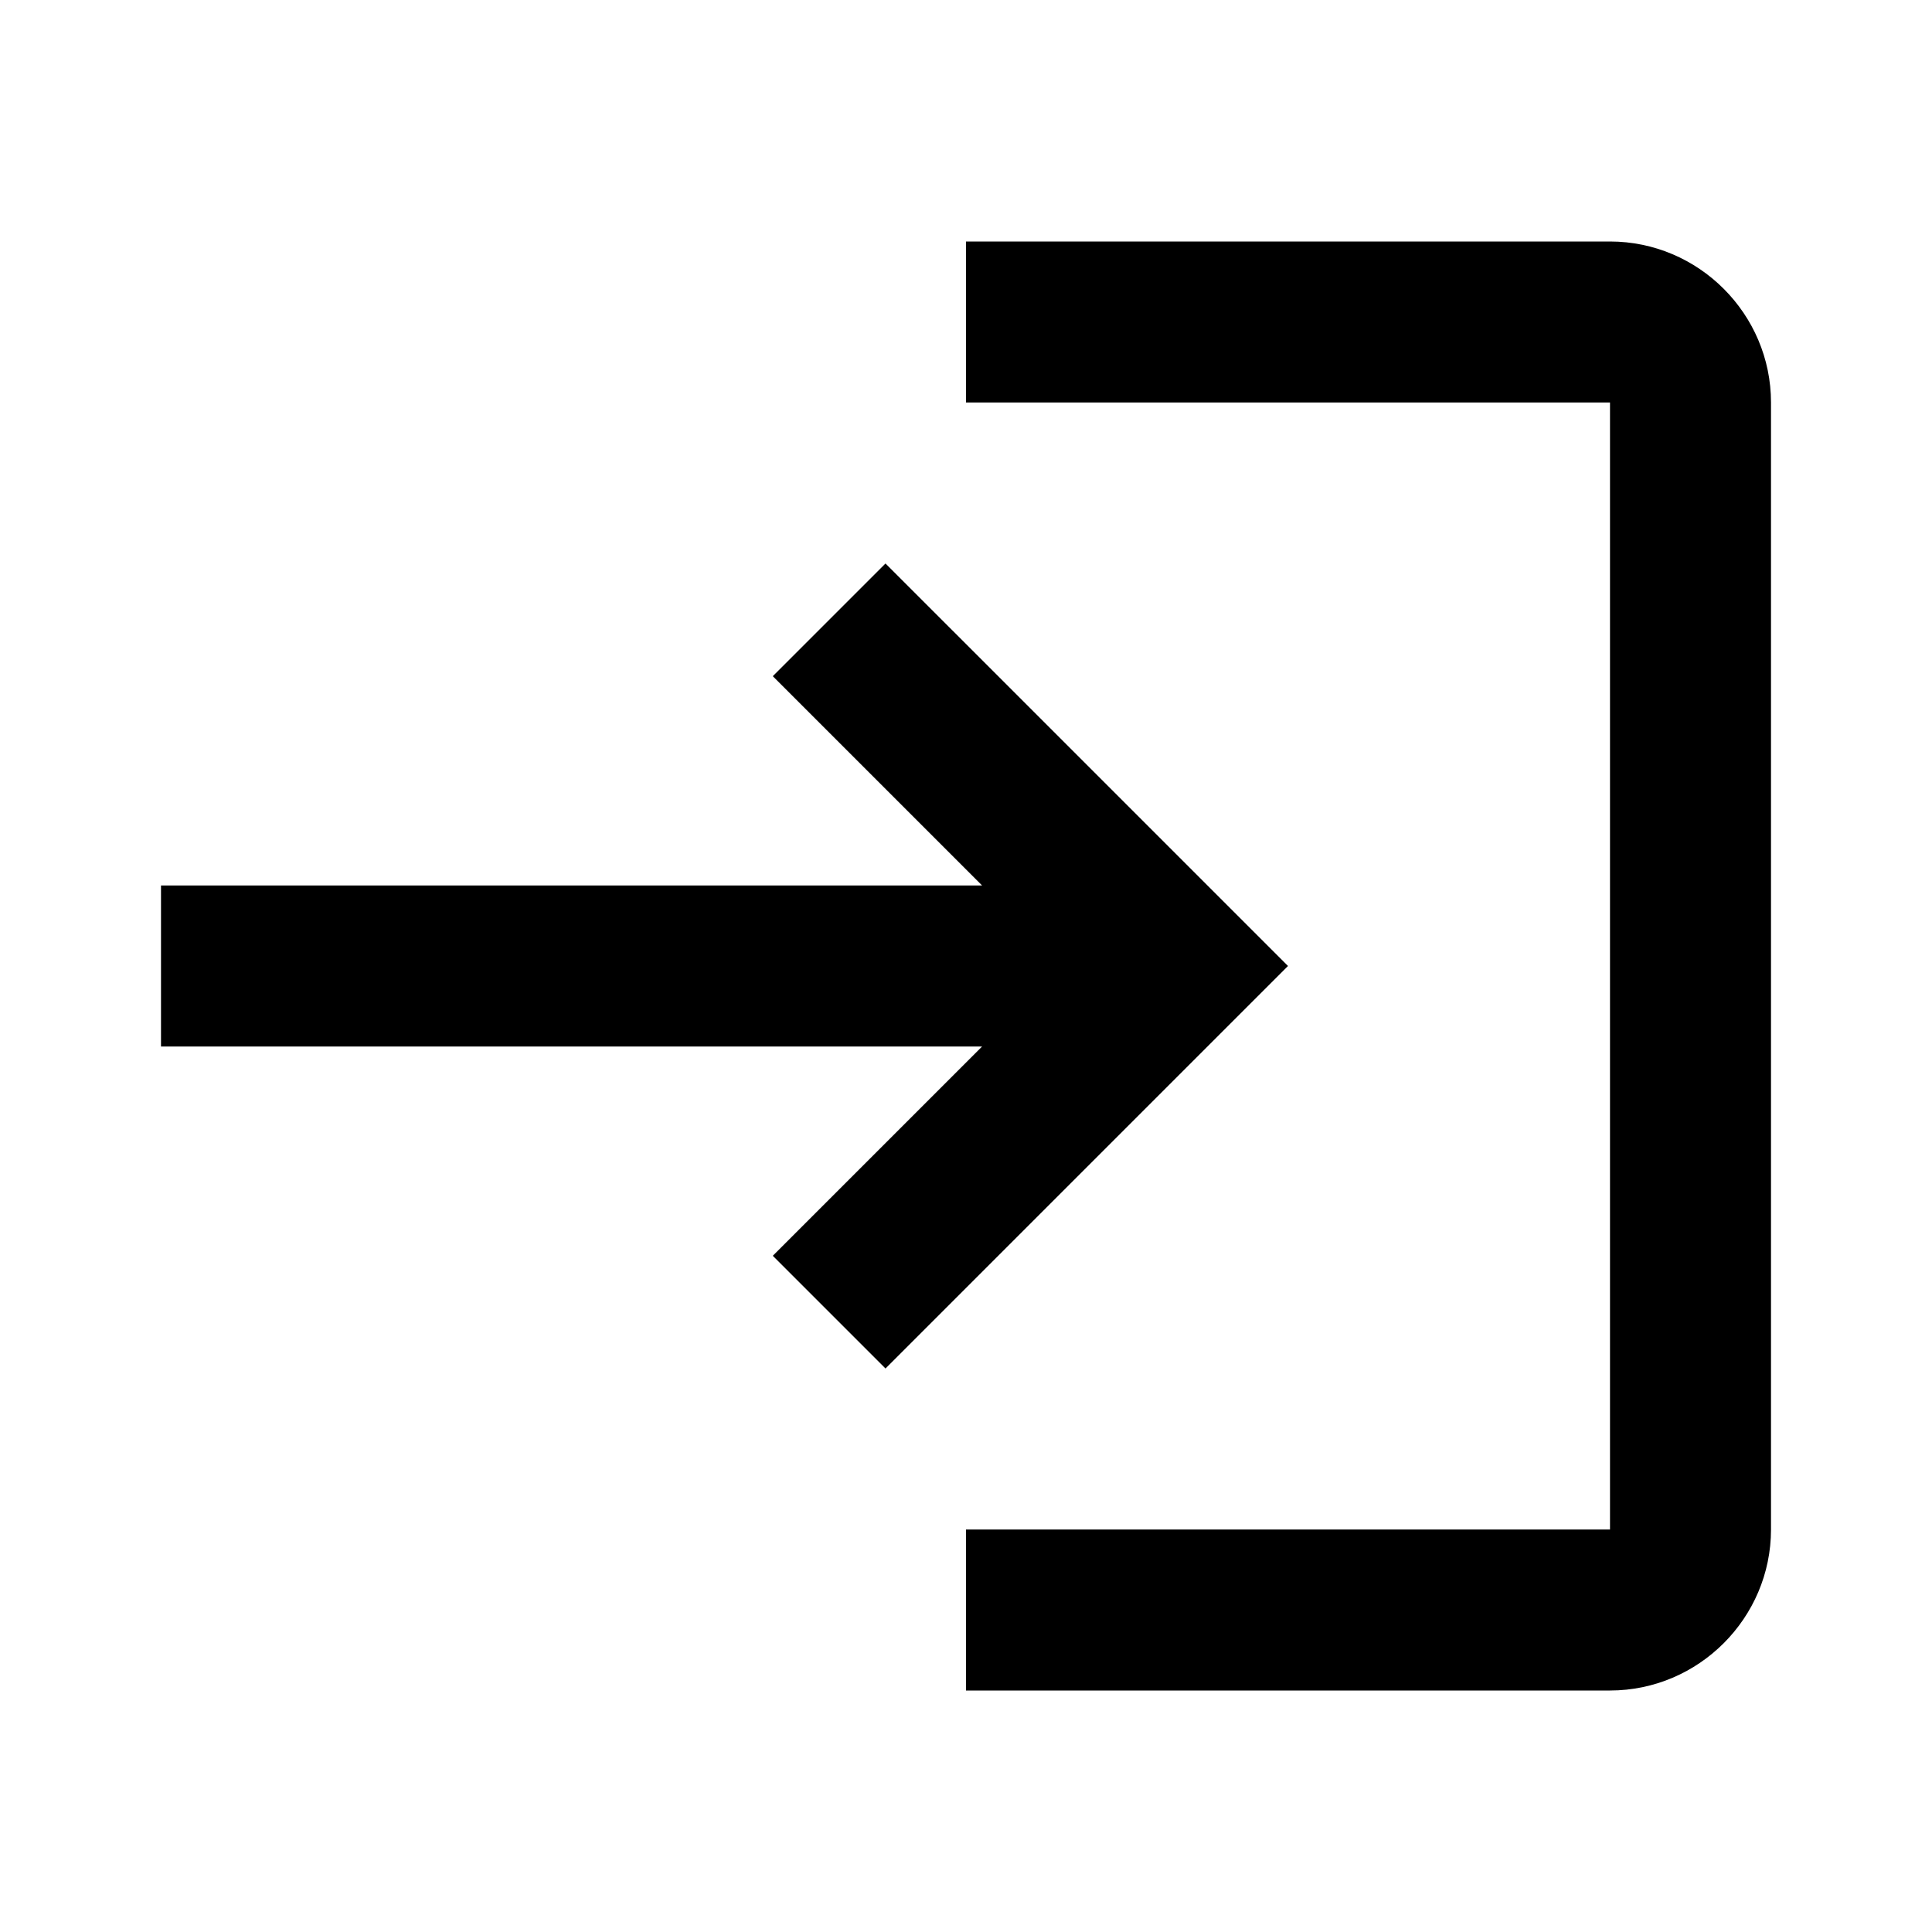
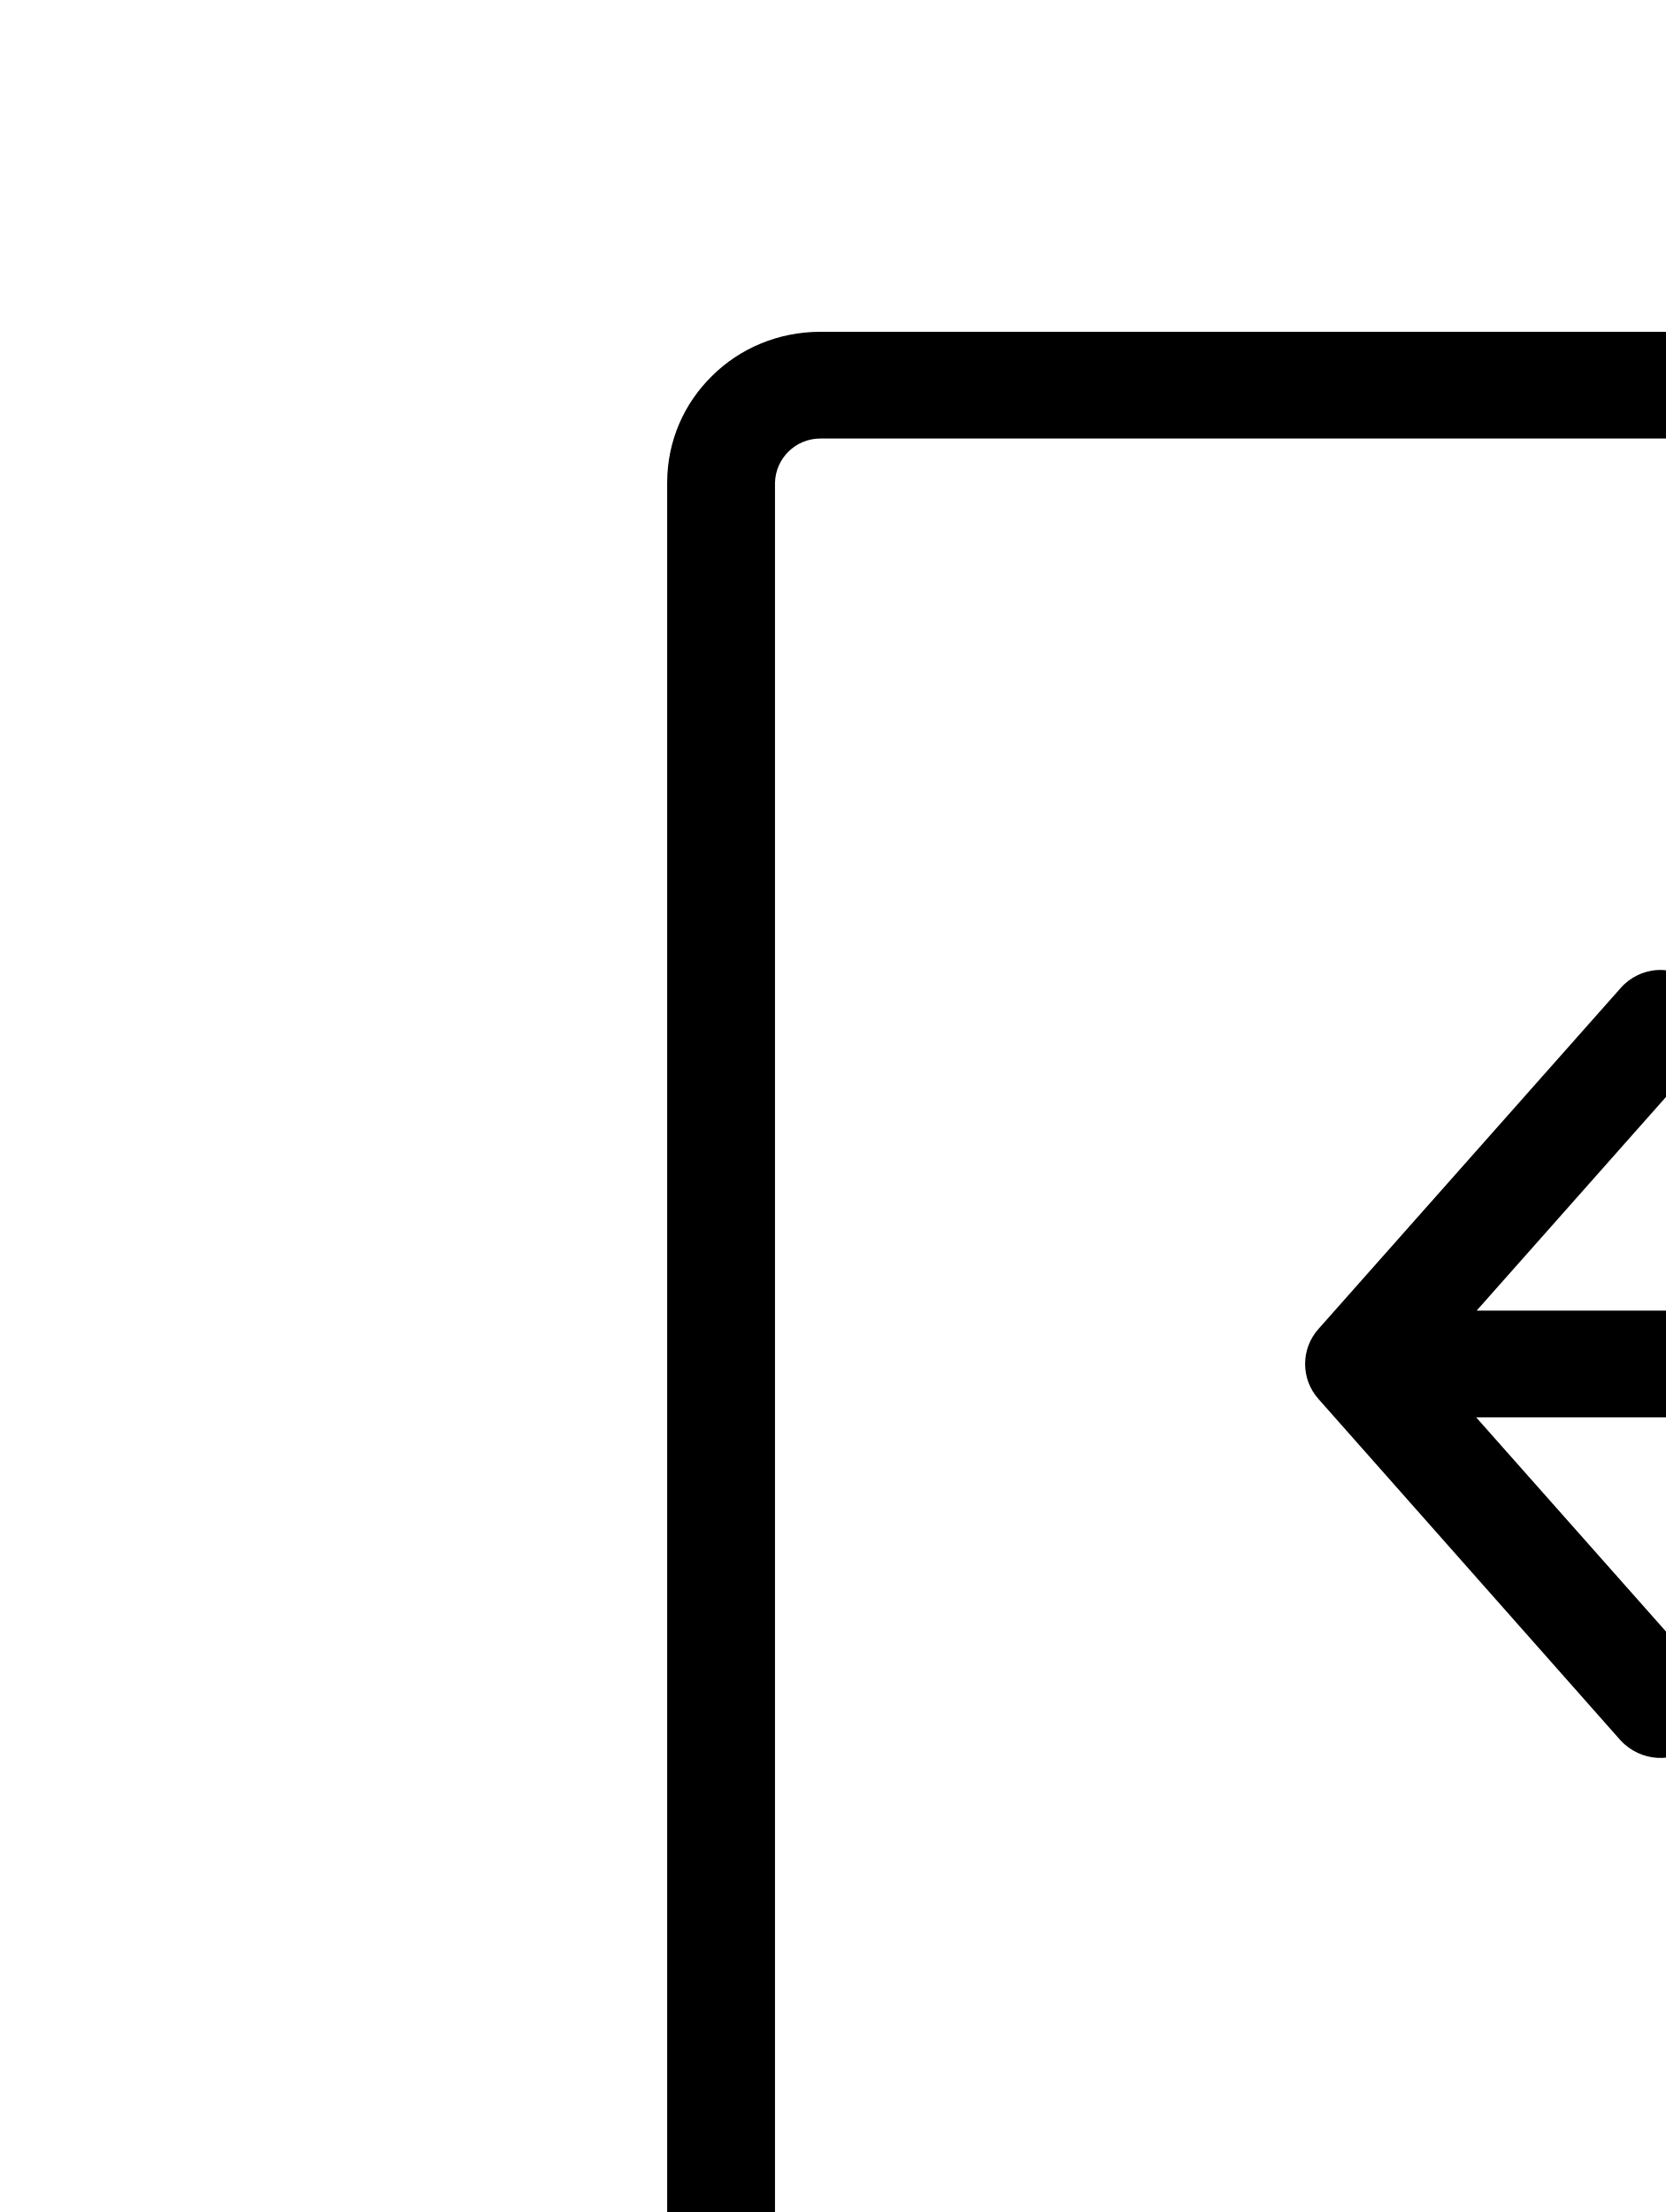
- <svg xmlns="http://www.w3.org/2000/svg" height="35" viewBox="0 0 24 24">
-   <path fill="currentColor" d="M11,7L9.6,8.4l2.6,2.6H2v2h10.2l-2.6,2.6L11,17l5-5L11,7z M20,19h-8v2h8c1.1,0,2-0.9,2-2V5c0-1.1-0.9-2-2-2h-8v2h8V19z" />
+ <svg xmlns="http://www.w3.org/2000/svg" height="40" viewbox="0 0 50 50" fill="none">
+   <path fill="currentColor" d="M32.75 36.14c0-.54.44-.97.98-.97.53 0 .97.43.97.97v4.3a2.7 2.7 0 0 1-.81 1.93c-.5.5-1.2.8-1.95.8H13.77c-.76 0-1.46-.3-1.96-.8a2.7 2.7 0 0 1-.81-1.93V8.73c0-.76.31-1.44.81-1.93.5-.5 1.2-.8 1.96-.8h18.17c.76 0 1.45.3 1.95.8s.81 1.18.81 1.93v4.3c0 .53-.44.96-.97.96a.97.97 0 0 1-.98-.96v-4.3a.82.82 0 0 0-.81-.8H13.77a.82.82 0 0 0-.82.8v31.71a.82.82 0 0 0 .81.8h18.18a.82.82 0 0 0 .81-.8v-4.3Z" />
+   <path fill="currentColor" d="M25.63 23.7h12.4a.96.96 0 1 1 0 1.93h-12.4l4.05 4.57c.36.4.32 1-.08 1.35-.4.35-1 .31-1.36-.08l-5.46-6.17a.95.95 0 0 1 0-1.27l5.46-6.16a.96.96 0 0 1 1.36-.09c.4.35.44.96.08 1.36l-4.05 4.57Z" />
</svg>
